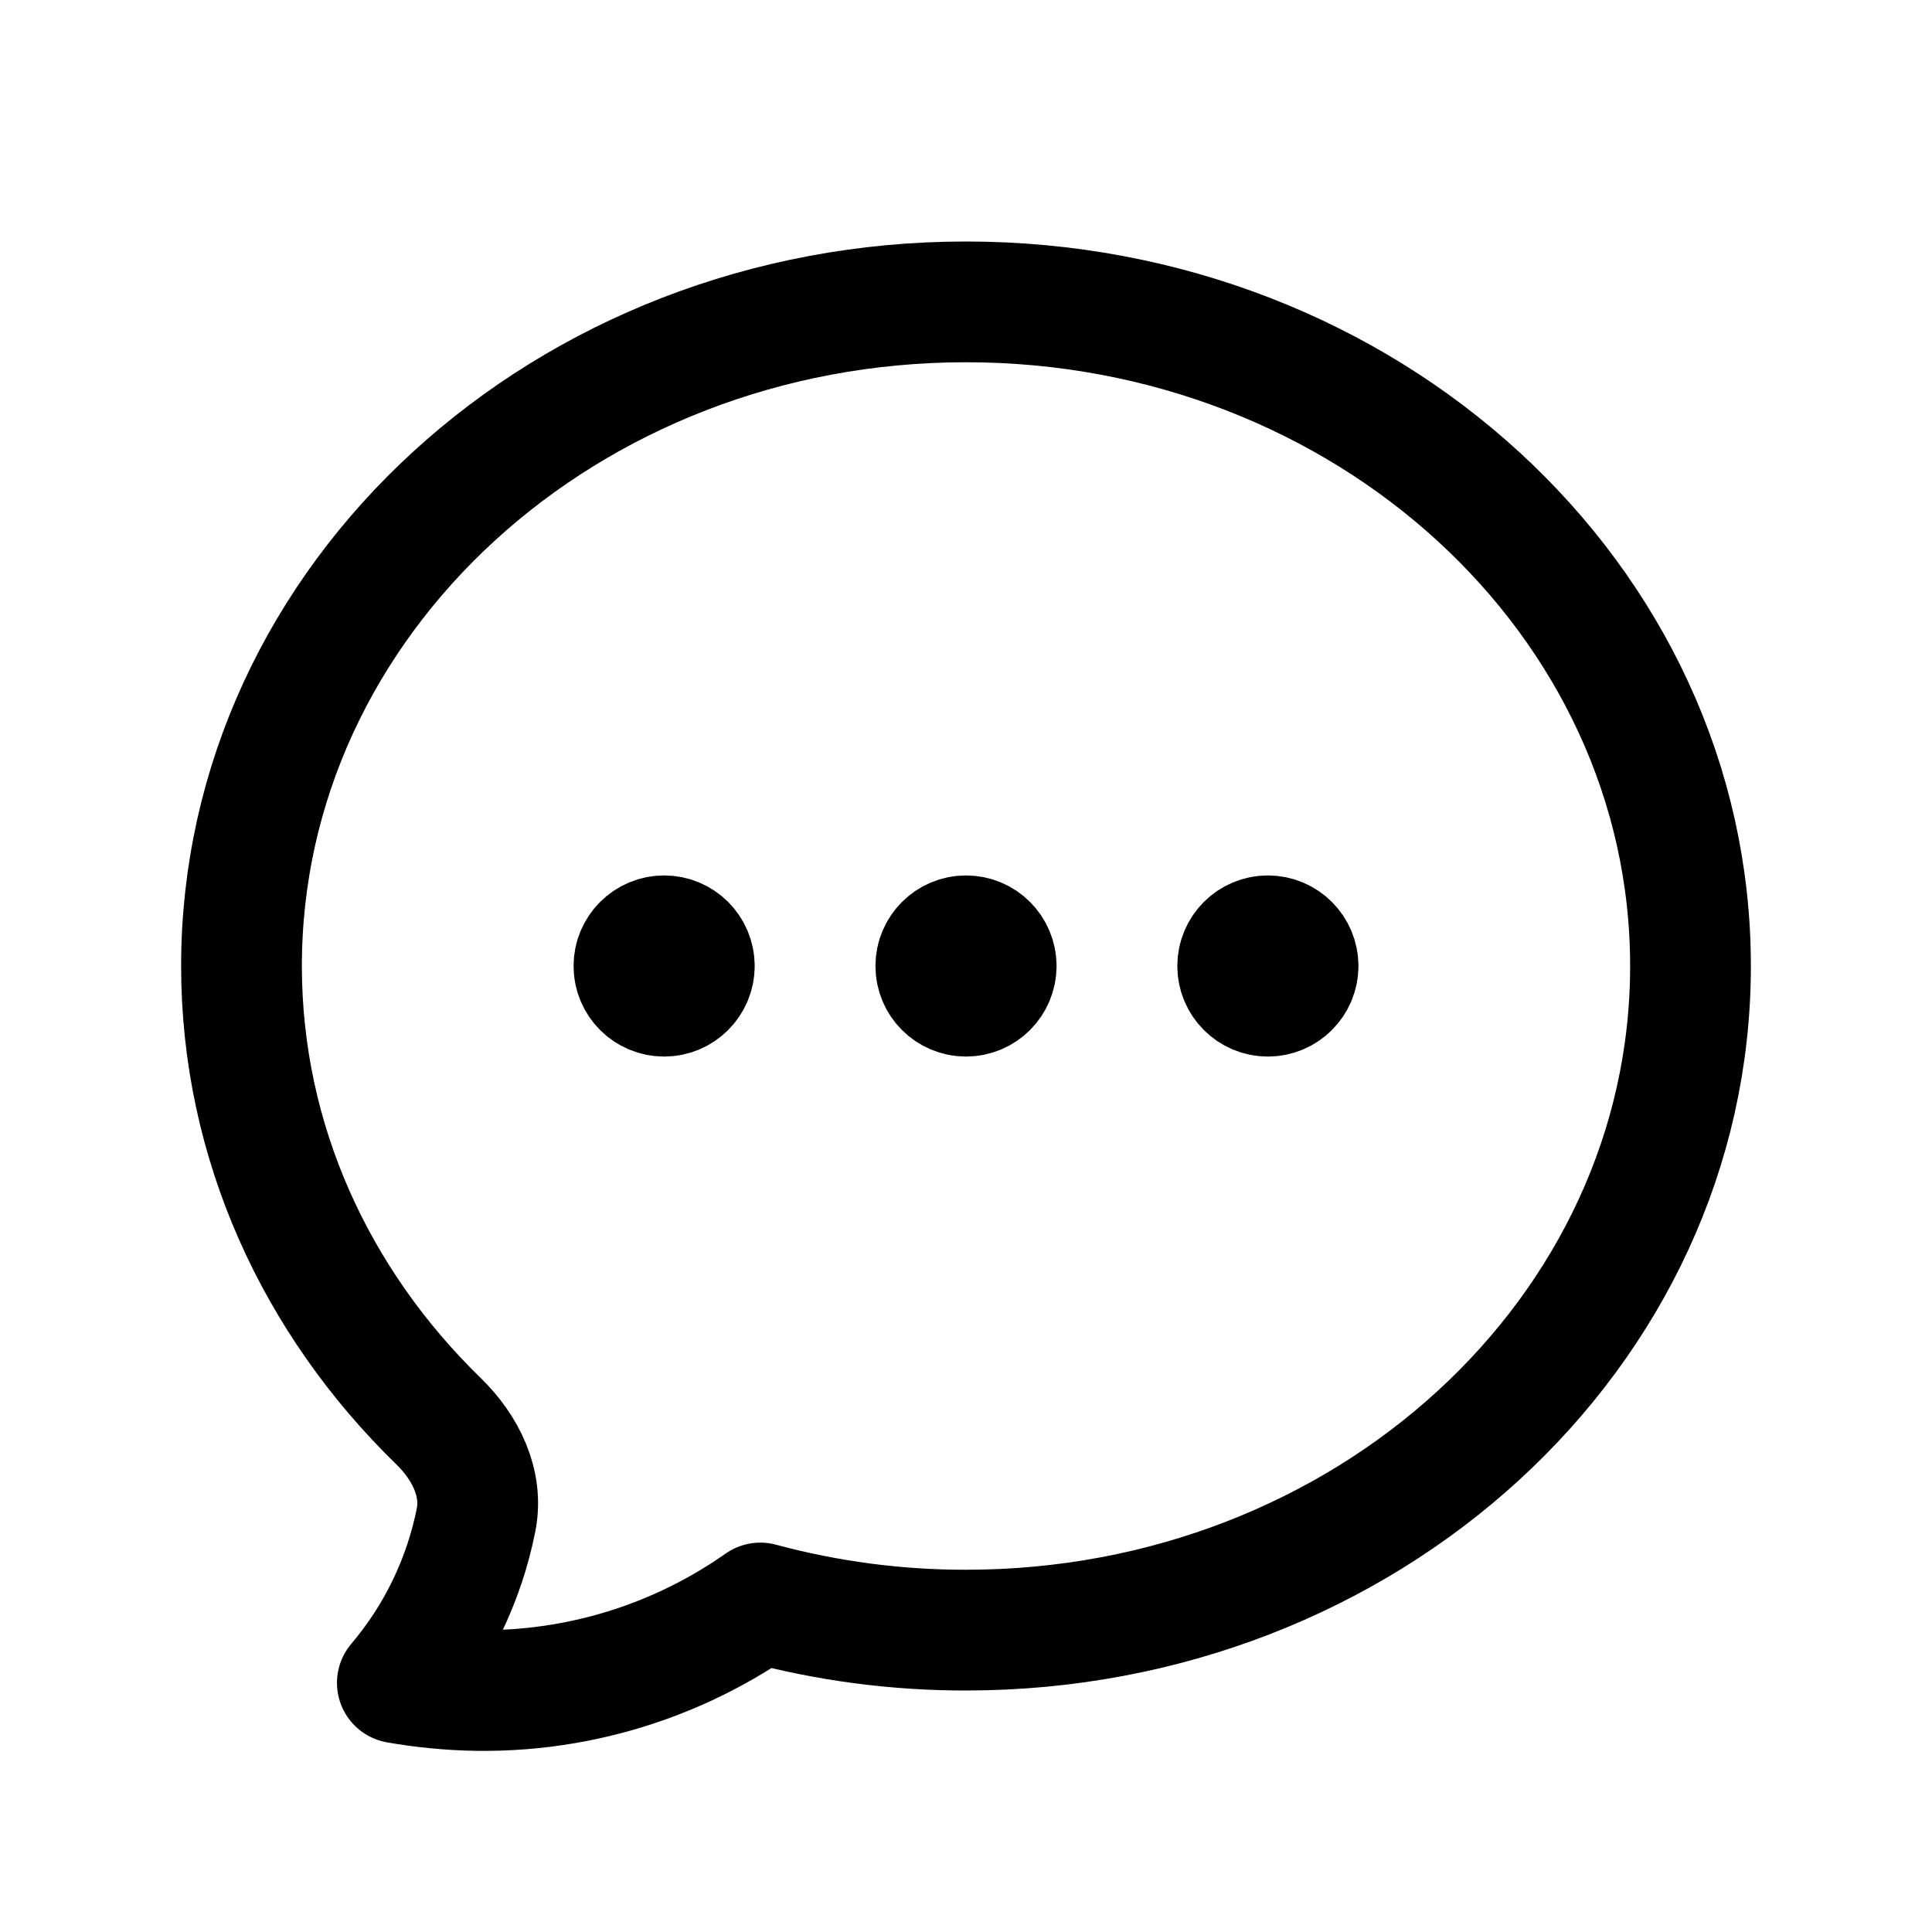
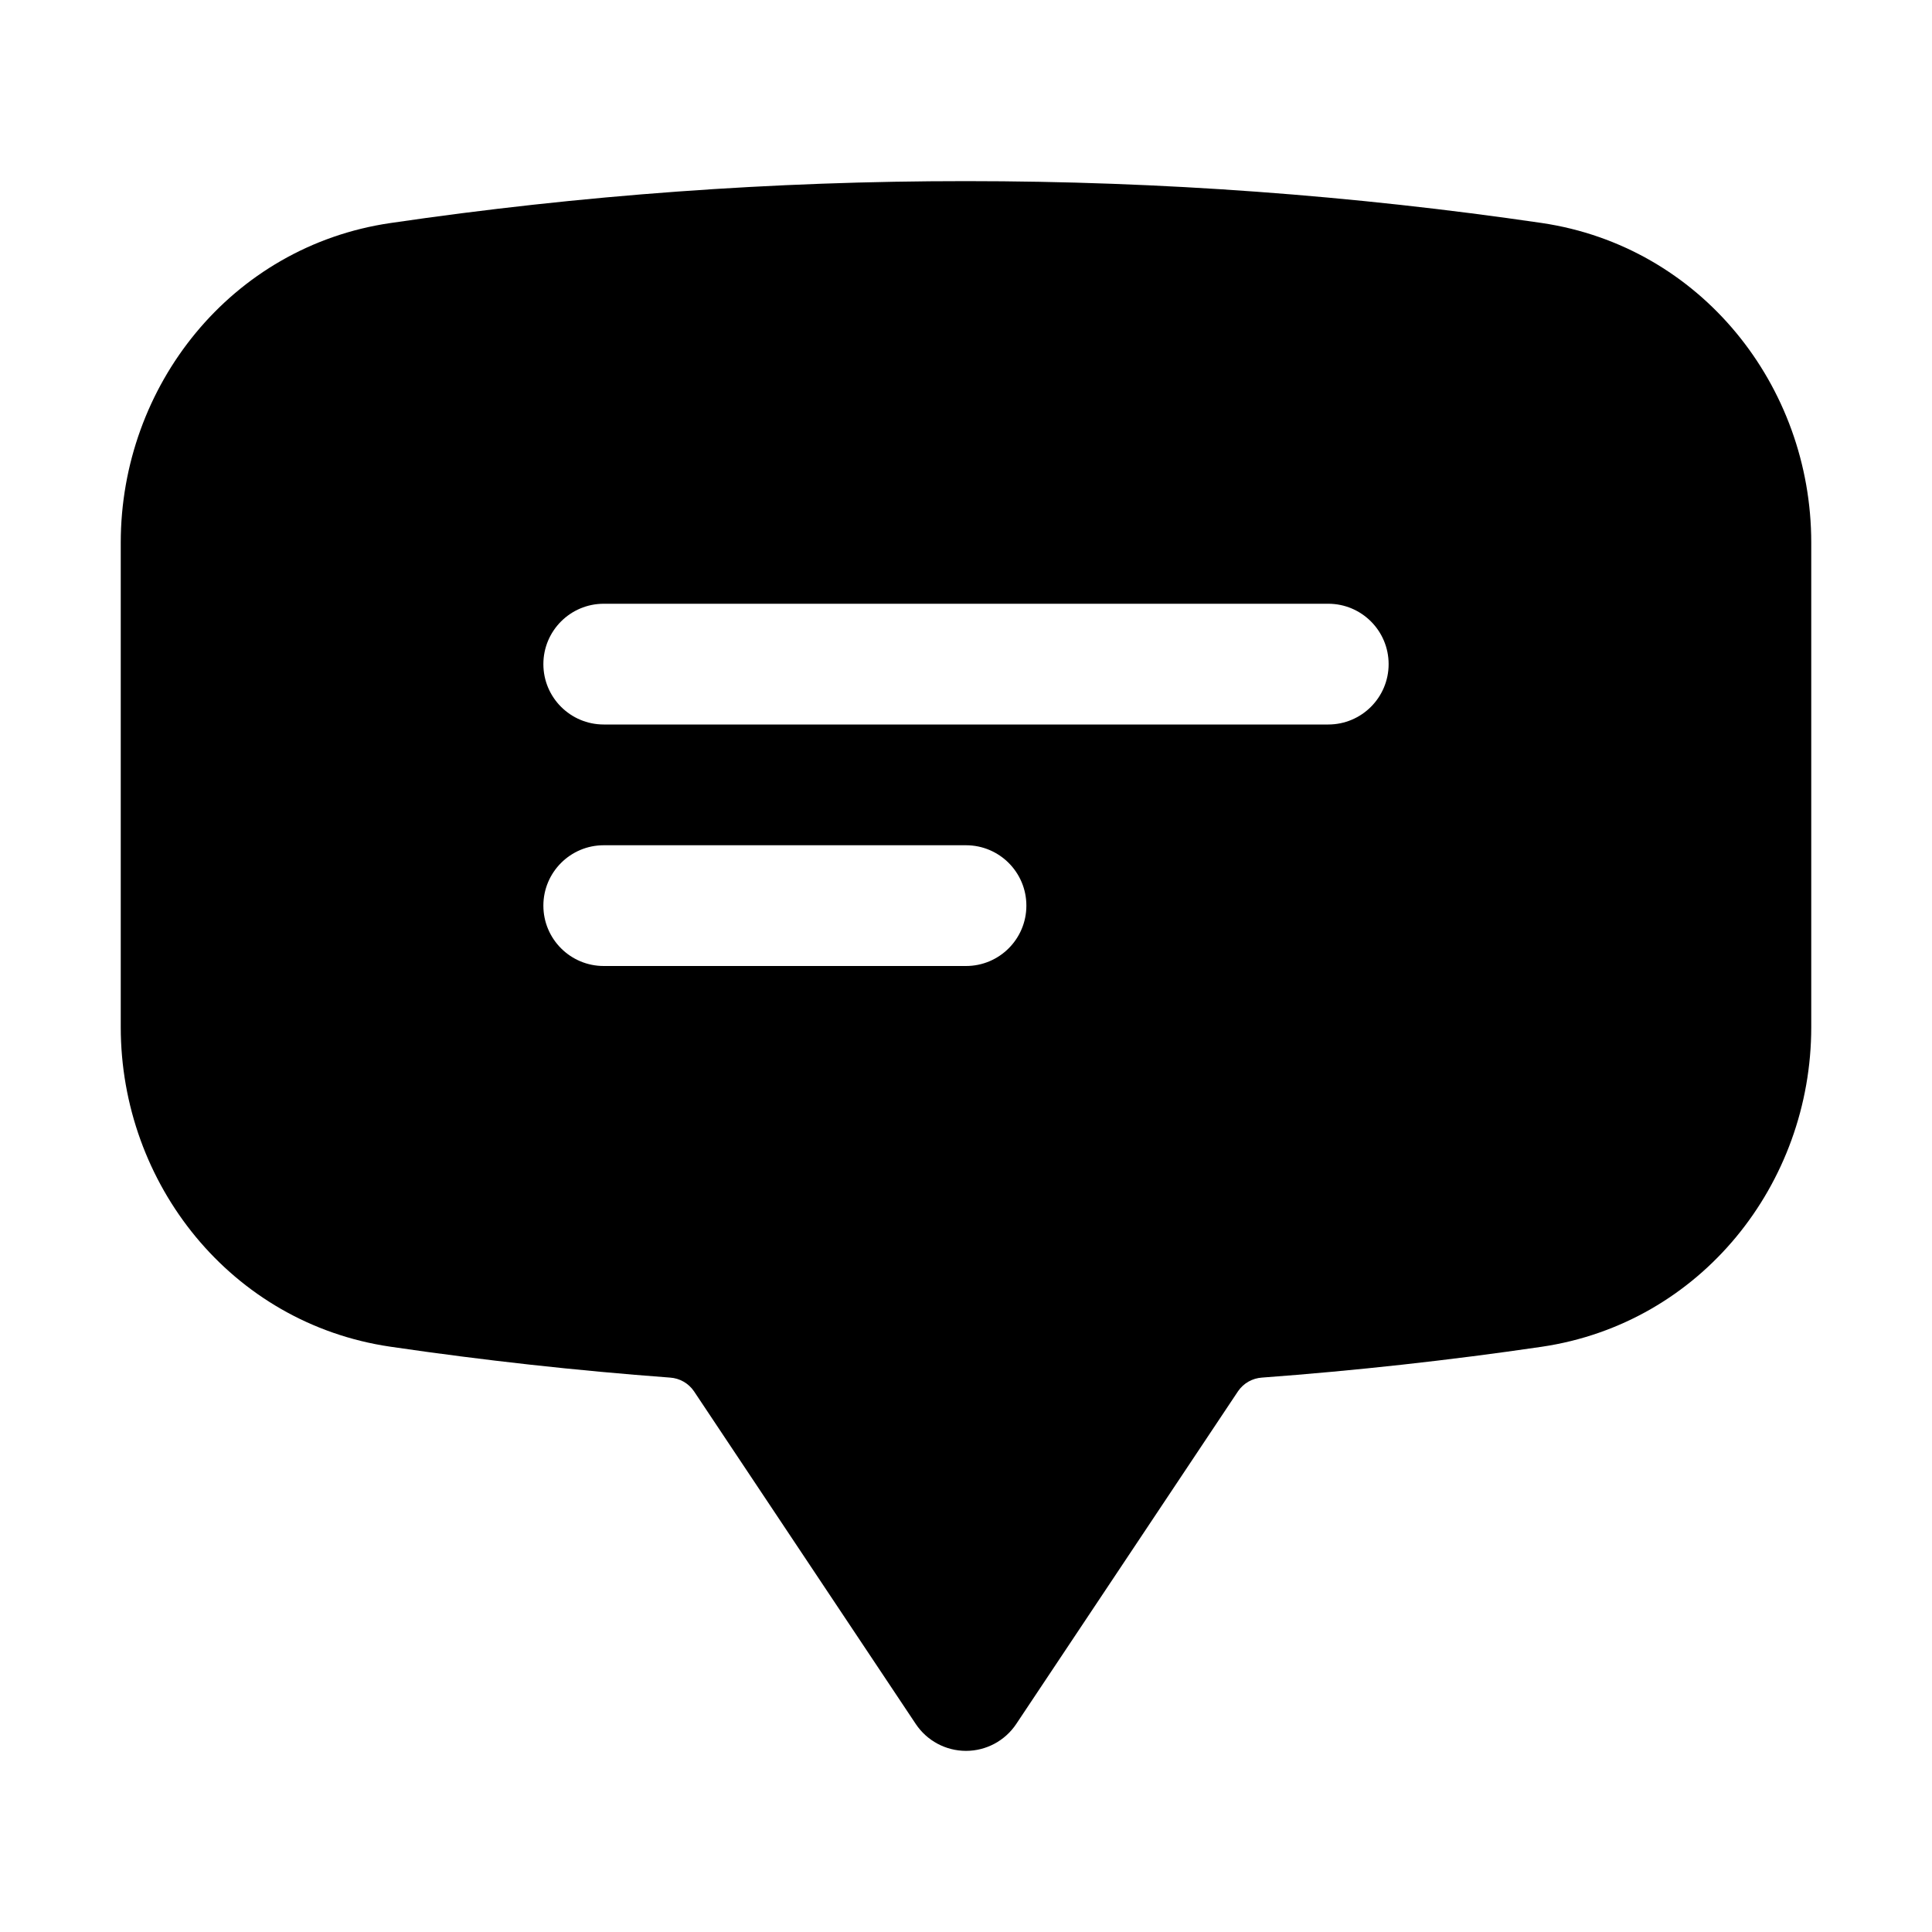
- <svg xmlns="http://www.w3.org/2000/svg" fill="none" viewBox="0 0 24 24" stroke-width="1.5" stroke="currentColor" class="w-6 h-6">
-   <path stroke-linecap="round" stroke-linejoin="round" d="M8.625 12a.375.375 0 11-.75 0 .375.375 0 01.75 0zm0 0H8.25m4.125 0a.375.375 0 11-.75 0 .375.375 0 01.75 0zm0 0H12m4.125 0a.375.375 0 11-.75 0 .375.375 0 01.75 0zm0 0h-.375M21 12c0 4.556-4.03 8.25-9 8.25a9.764 9.764 0 01-2.555-.337A5.972 5.972 0 015.41 20.97a5.969 5.969 0 01-.474-.065 4.48 4.48 0 00.978-2.025c.09-.457-.133-.901-.467-1.226C3.93 16.178 3 14.189 3 12c0-4.556 4.03-8.25 9-8.25s9 3.694 9 8.25z" />
+ <svg xmlns="http://www.w3.org/2000/svg" viewBox="0 0 24 24" fill="currentColor" class="w-6 h-6">
+   <path fill-rule="evenodd" d="M4.848 2.771A49.144 49.144 0 0112 2.25c2.43 0 4.817.178 7.152.52 1.978.292 3.348 2.024 3.348 3.97v6.02c0 1.946-1.37 3.678-3.348 3.97a48.901 48.901 0 01-3.476.383.39.39 0 00-.297.17l-2.755 4.133a.75.75 0 01-1.248 0l-2.755-4.133a.39.39 0 00-.297-.17 48.9 48.9 0 01-3.476-.384c-1.978-.29-3.348-2.024-3.348-3.97V6.741c0-1.946 1.37-3.68 3.348-3.97zM6.75 8.25a.75.75 0 01.75-.75h9a.75.75 0 010 1.5h-9a.75.75 0 01-.75-.75zm.75 2.25a.75.75 0 000 1.5H12a.75.75 0 000-1.5H7.5z" clip-rule="evenodd" />
</svg>
